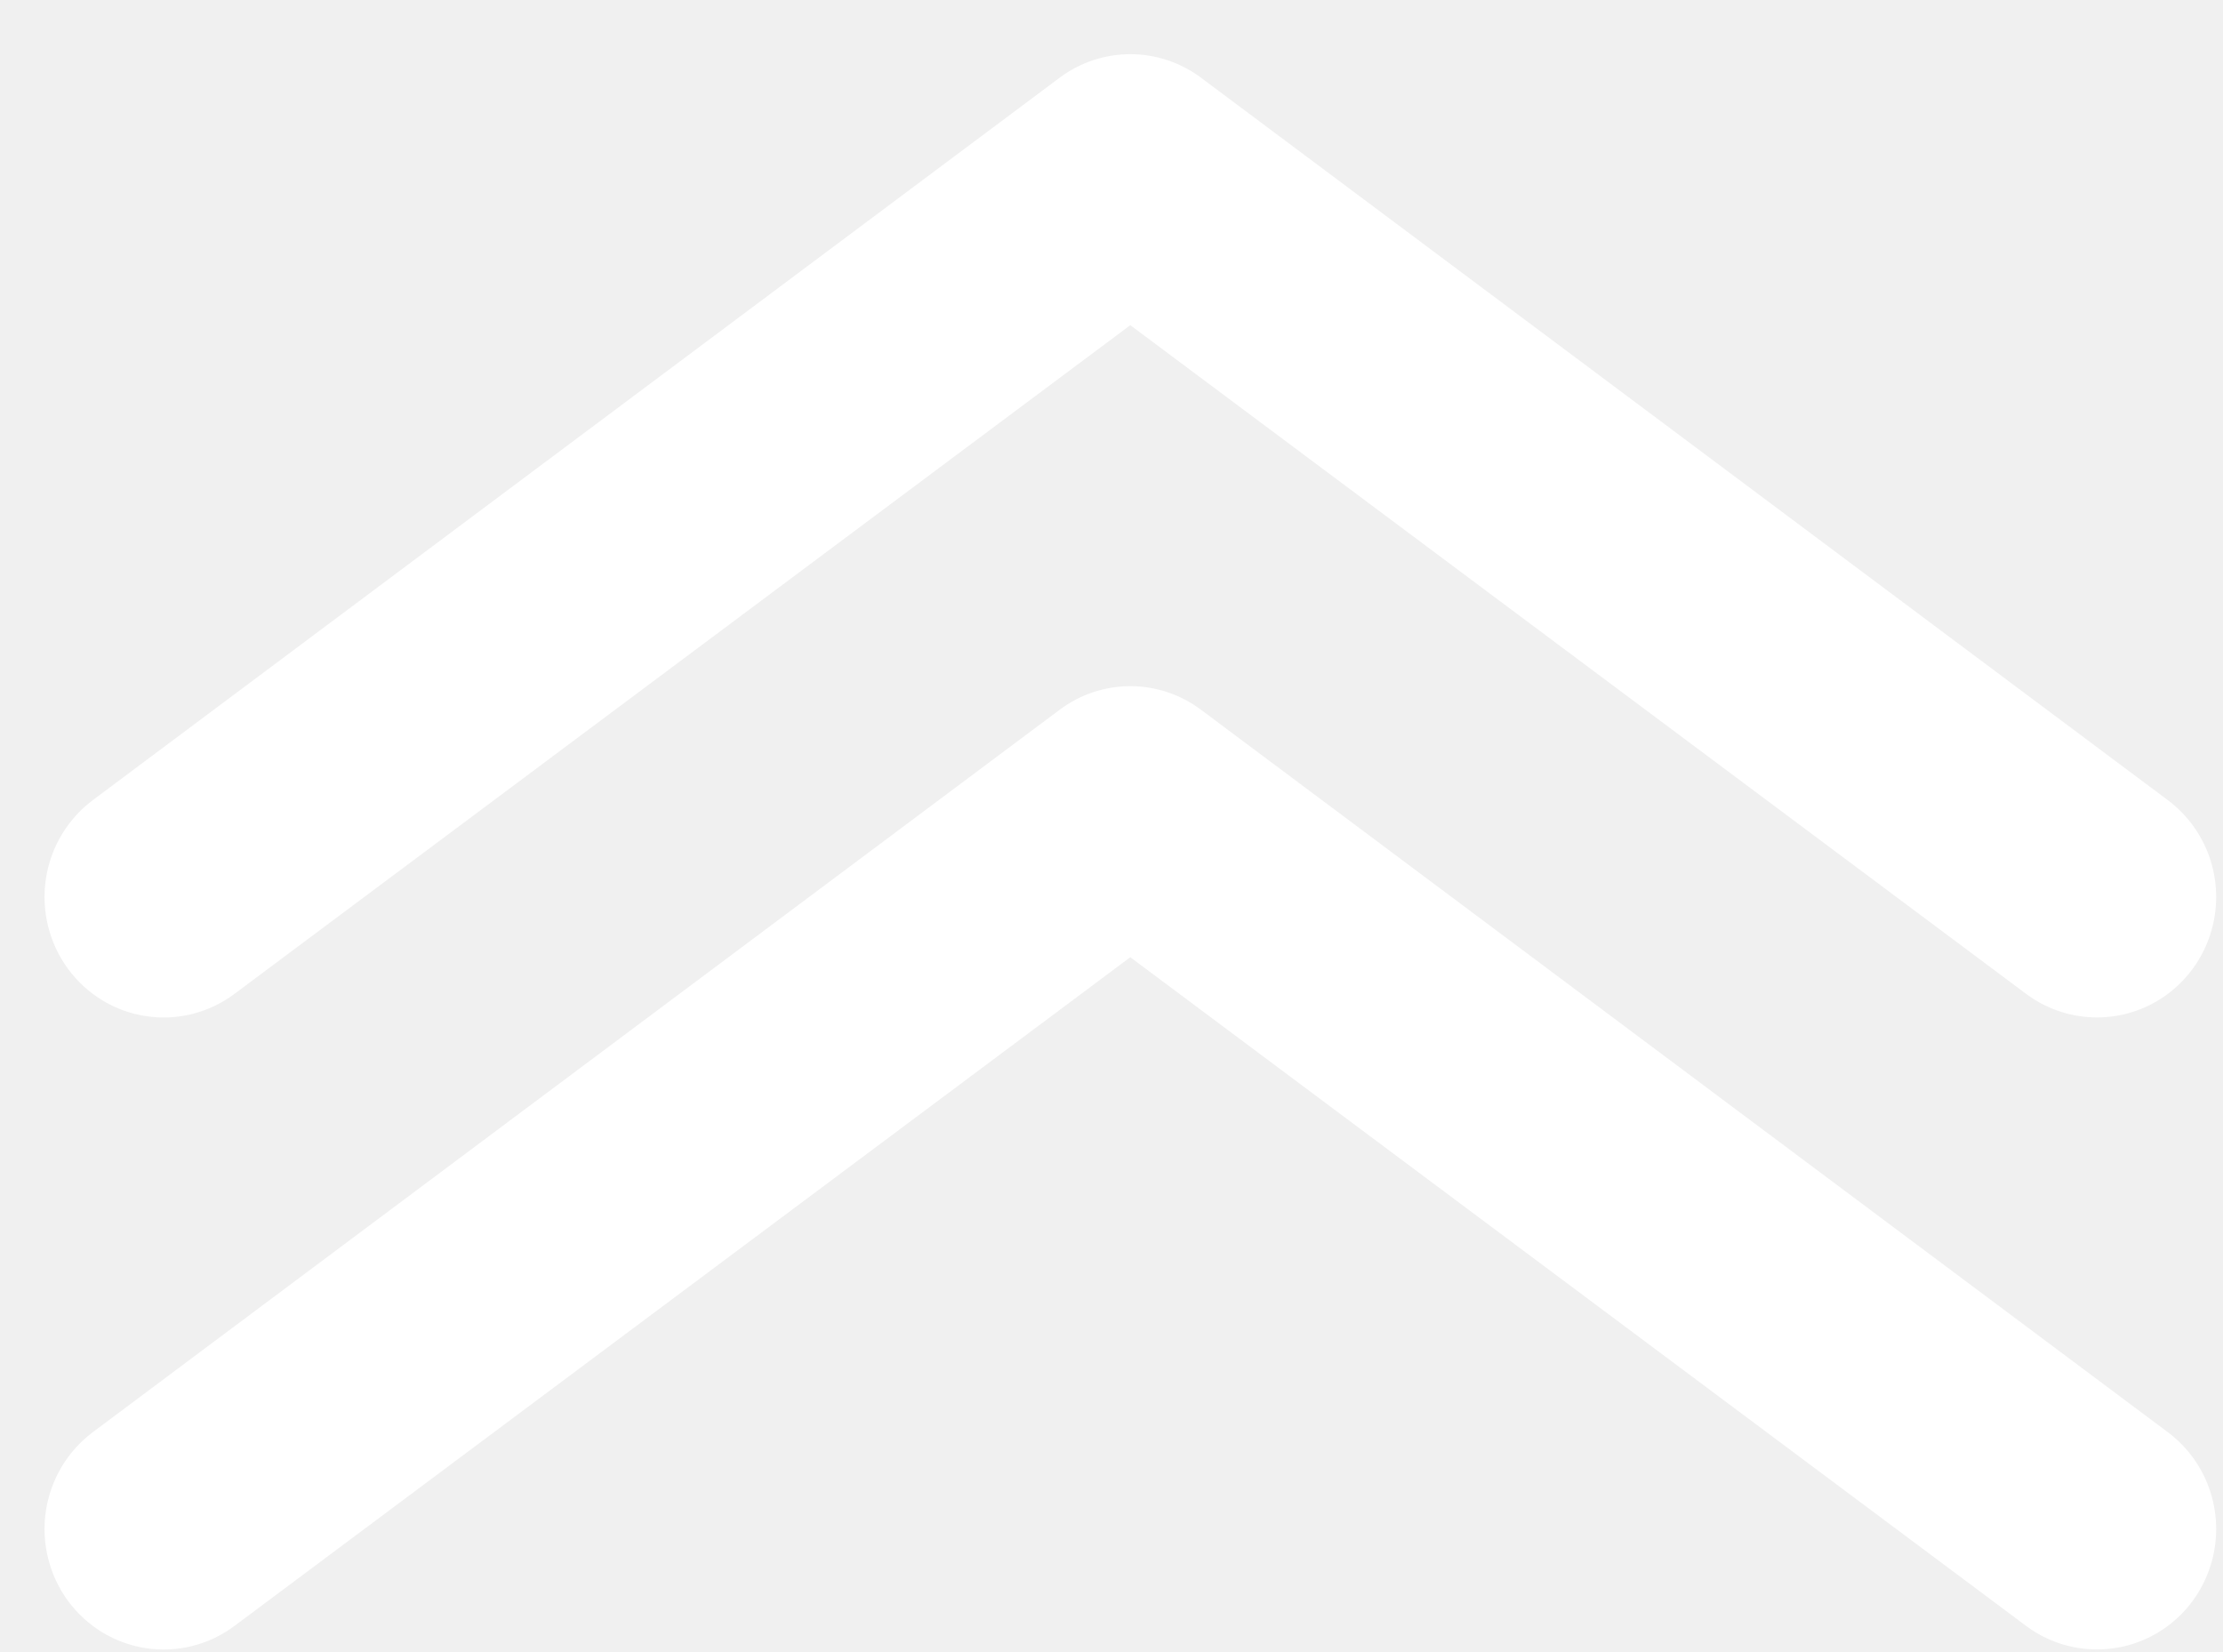
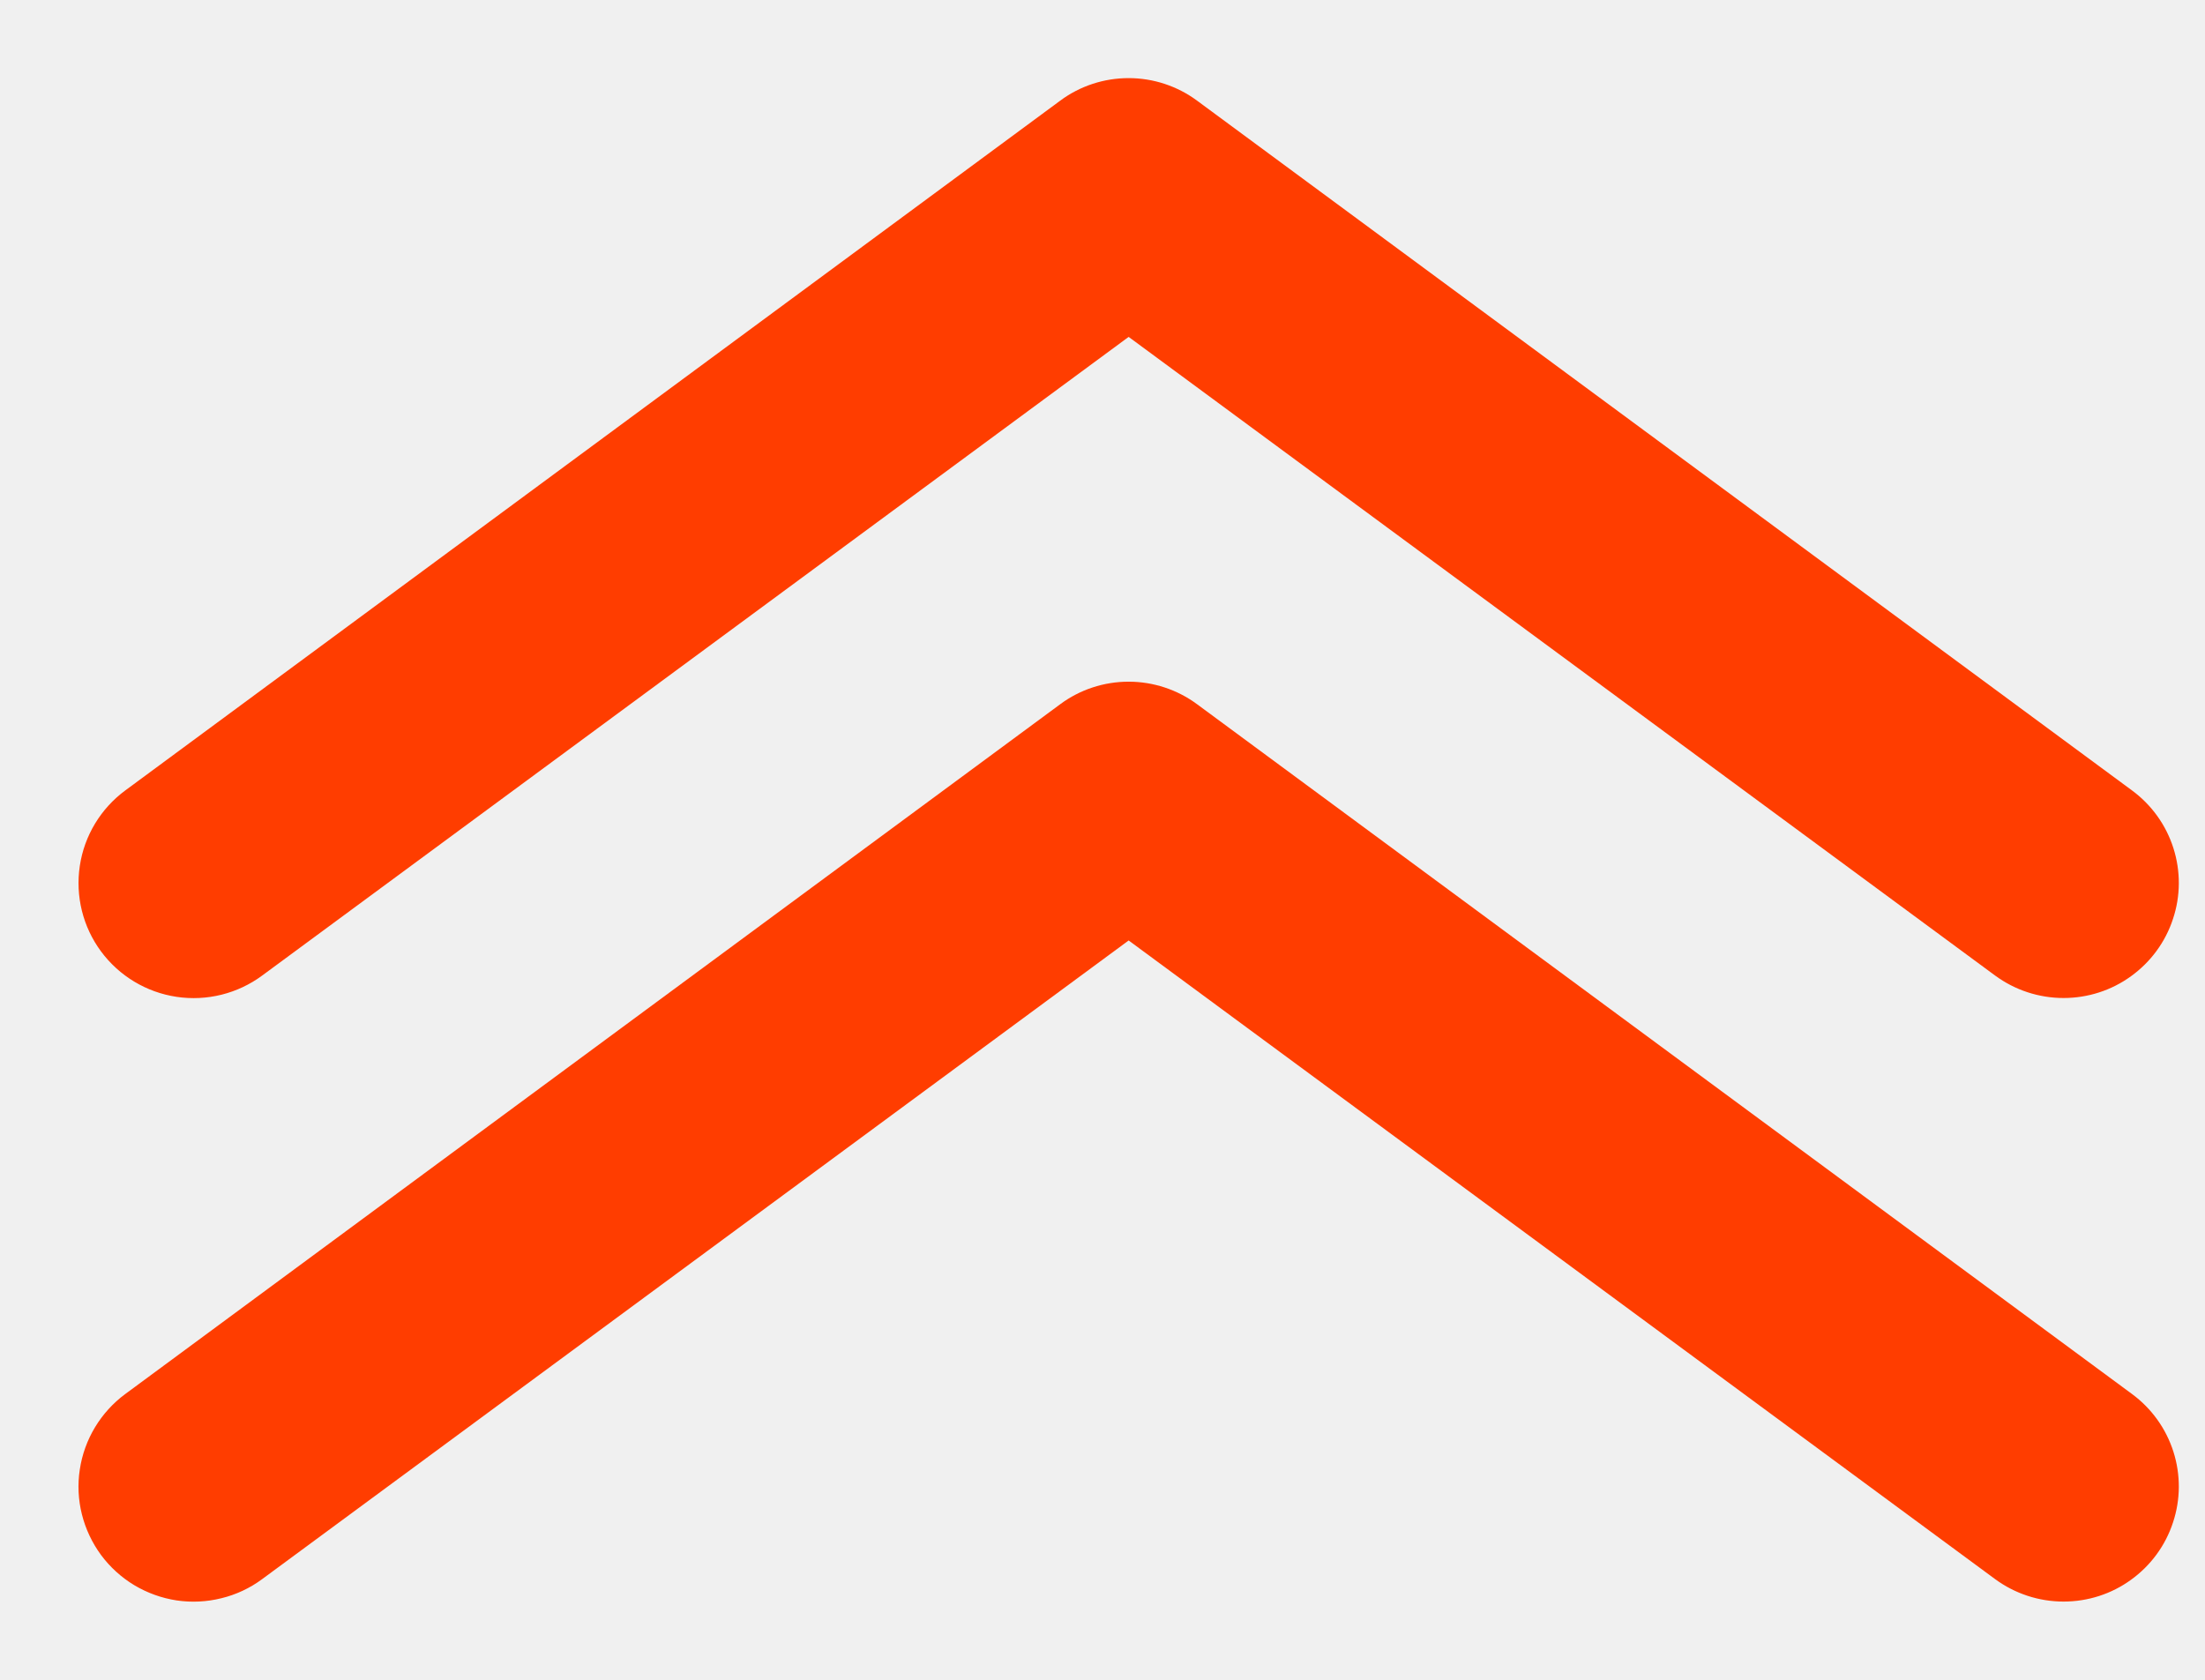
- <svg xmlns="http://www.w3.org/2000/svg" width="35" height="26" viewBox="0 0 35 26" fill="none">
-   <path d="M33.016 25.971C32.615 25.972 32.224 25.843 31.901 25.602L17.796 15.072L3.691 25.602C3.493 25.75 3.268 25.857 3.029 25.917C2.79 25.977 2.542 25.989 2.298 25.952C2.055 25.915 1.821 25.83 1.61 25.702C1.399 25.573 1.215 25.404 1.068 25.204C0.922 25.003 0.816 24.776 0.757 24.534C0.697 24.292 0.685 24.041 0.722 23.794C0.796 23.297 1.062 22.849 1.462 22.55L16.682 11.177C17.004 10.935 17.395 10.804 17.796 10.804C18.197 10.804 18.588 10.935 18.911 11.177L34.13 22.55C34.448 22.787 34.684 23.119 34.804 23.5C34.924 23.881 34.922 24.29 34.798 24.669C34.675 25.049 34.436 25.379 34.116 25.613C33.796 25.847 33.411 25.972 33.016 25.971Z" fill="white" />
-   <path d="M33.016 16.02C32.615 16.02 32.224 15.891 31.901 15.65L17.796 5.12L3.691 15.65C3.291 15.949 2.79 16.075 2.298 16C1.806 15.926 1.364 15.656 1.068 15.252C0.773 14.847 0.648 14.34 0.722 13.842C0.796 13.345 1.062 12.897 1.462 12.598L16.682 1.225C17.004 0.983 17.395 0.853 17.796 0.853C18.197 0.853 18.588 0.983 18.911 1.225L34.13 12.598C34.448 12.835 34.684 13.168 34.804 13.548C34.924 13.929 34.922 14.338 34.798 14.717C34.675 15.097 34.436 15.427 34.116 15.661C33.796 15.895 33.411 16.02 33.016 16.02Z" fill="white" />
+ <svg xmlns="http://www.w3.org/2000/svg" width="21" height="16" viewBox="0 0 21 16" fill="none">
+   <path d="M19.653 15.255C19.418 15.255 19.19 15.18 19.001 15.041L10.749 8.958L2.497 15.041C2.381 15.127 2.249 15.189 2.109 15.223C1.97 15.258 1.824 15.265 1.682 15.244C1.539 15.222 1.403 15.173 1.279 15.099C1.156 15.025 1.048 14.927 0.962 14.811C0.877 14.695 0.815 14.564 0.78 14.424C0.745 14.285 0.738 14.139 0.76 13.997C0.803 13.71 0.959 13.451 1.193 13.278L10.097 6.708C10.285 6.568 10.514 6.493 10.749 6.493C10.983 6.493 11.212 6.568 11.401 6.708L20.305 13.278C20.491 13.415 20.629 13.607 20.699 13.827C20.769 14.047 20.768 14.283 20.695 14.502C20.623 14.722 20.483 14.912 20.296 15.047C20.109 15.183 19.884 15.255 19.653 15.255Z" fill="#FF3D00" />
+   <path d="M19.653 9.506C19.418 9.506 19.19 9.431 19.001 9.292L10.749 3.209L2.497 9.292C2.263 9.465 1.97 9.538 1.682 9.495C1.394 9.452 1.135 9.296 0.962 9.062C0.789 8.828 0.717 8.536 0.76 8.248C0.803 7.96 0.959 7.702 1.193 7.529L10.097 0.959C10.285 0.819 10.514 0.744 10.749 0.744C10.983 0.744 11.212 0.819 11.401 0.959L20.305 7.529C20.491 7.666 20.629 7.858 20.699 8.078C20.769 8.298 20.768 8.534 20.695 8.753C20.623 8.973 20.483 9.163 20.296 9.298C20.109 9.434 19.884 9.506 19.653 9.506Z" fill="#FF3D00" />
</svg>
